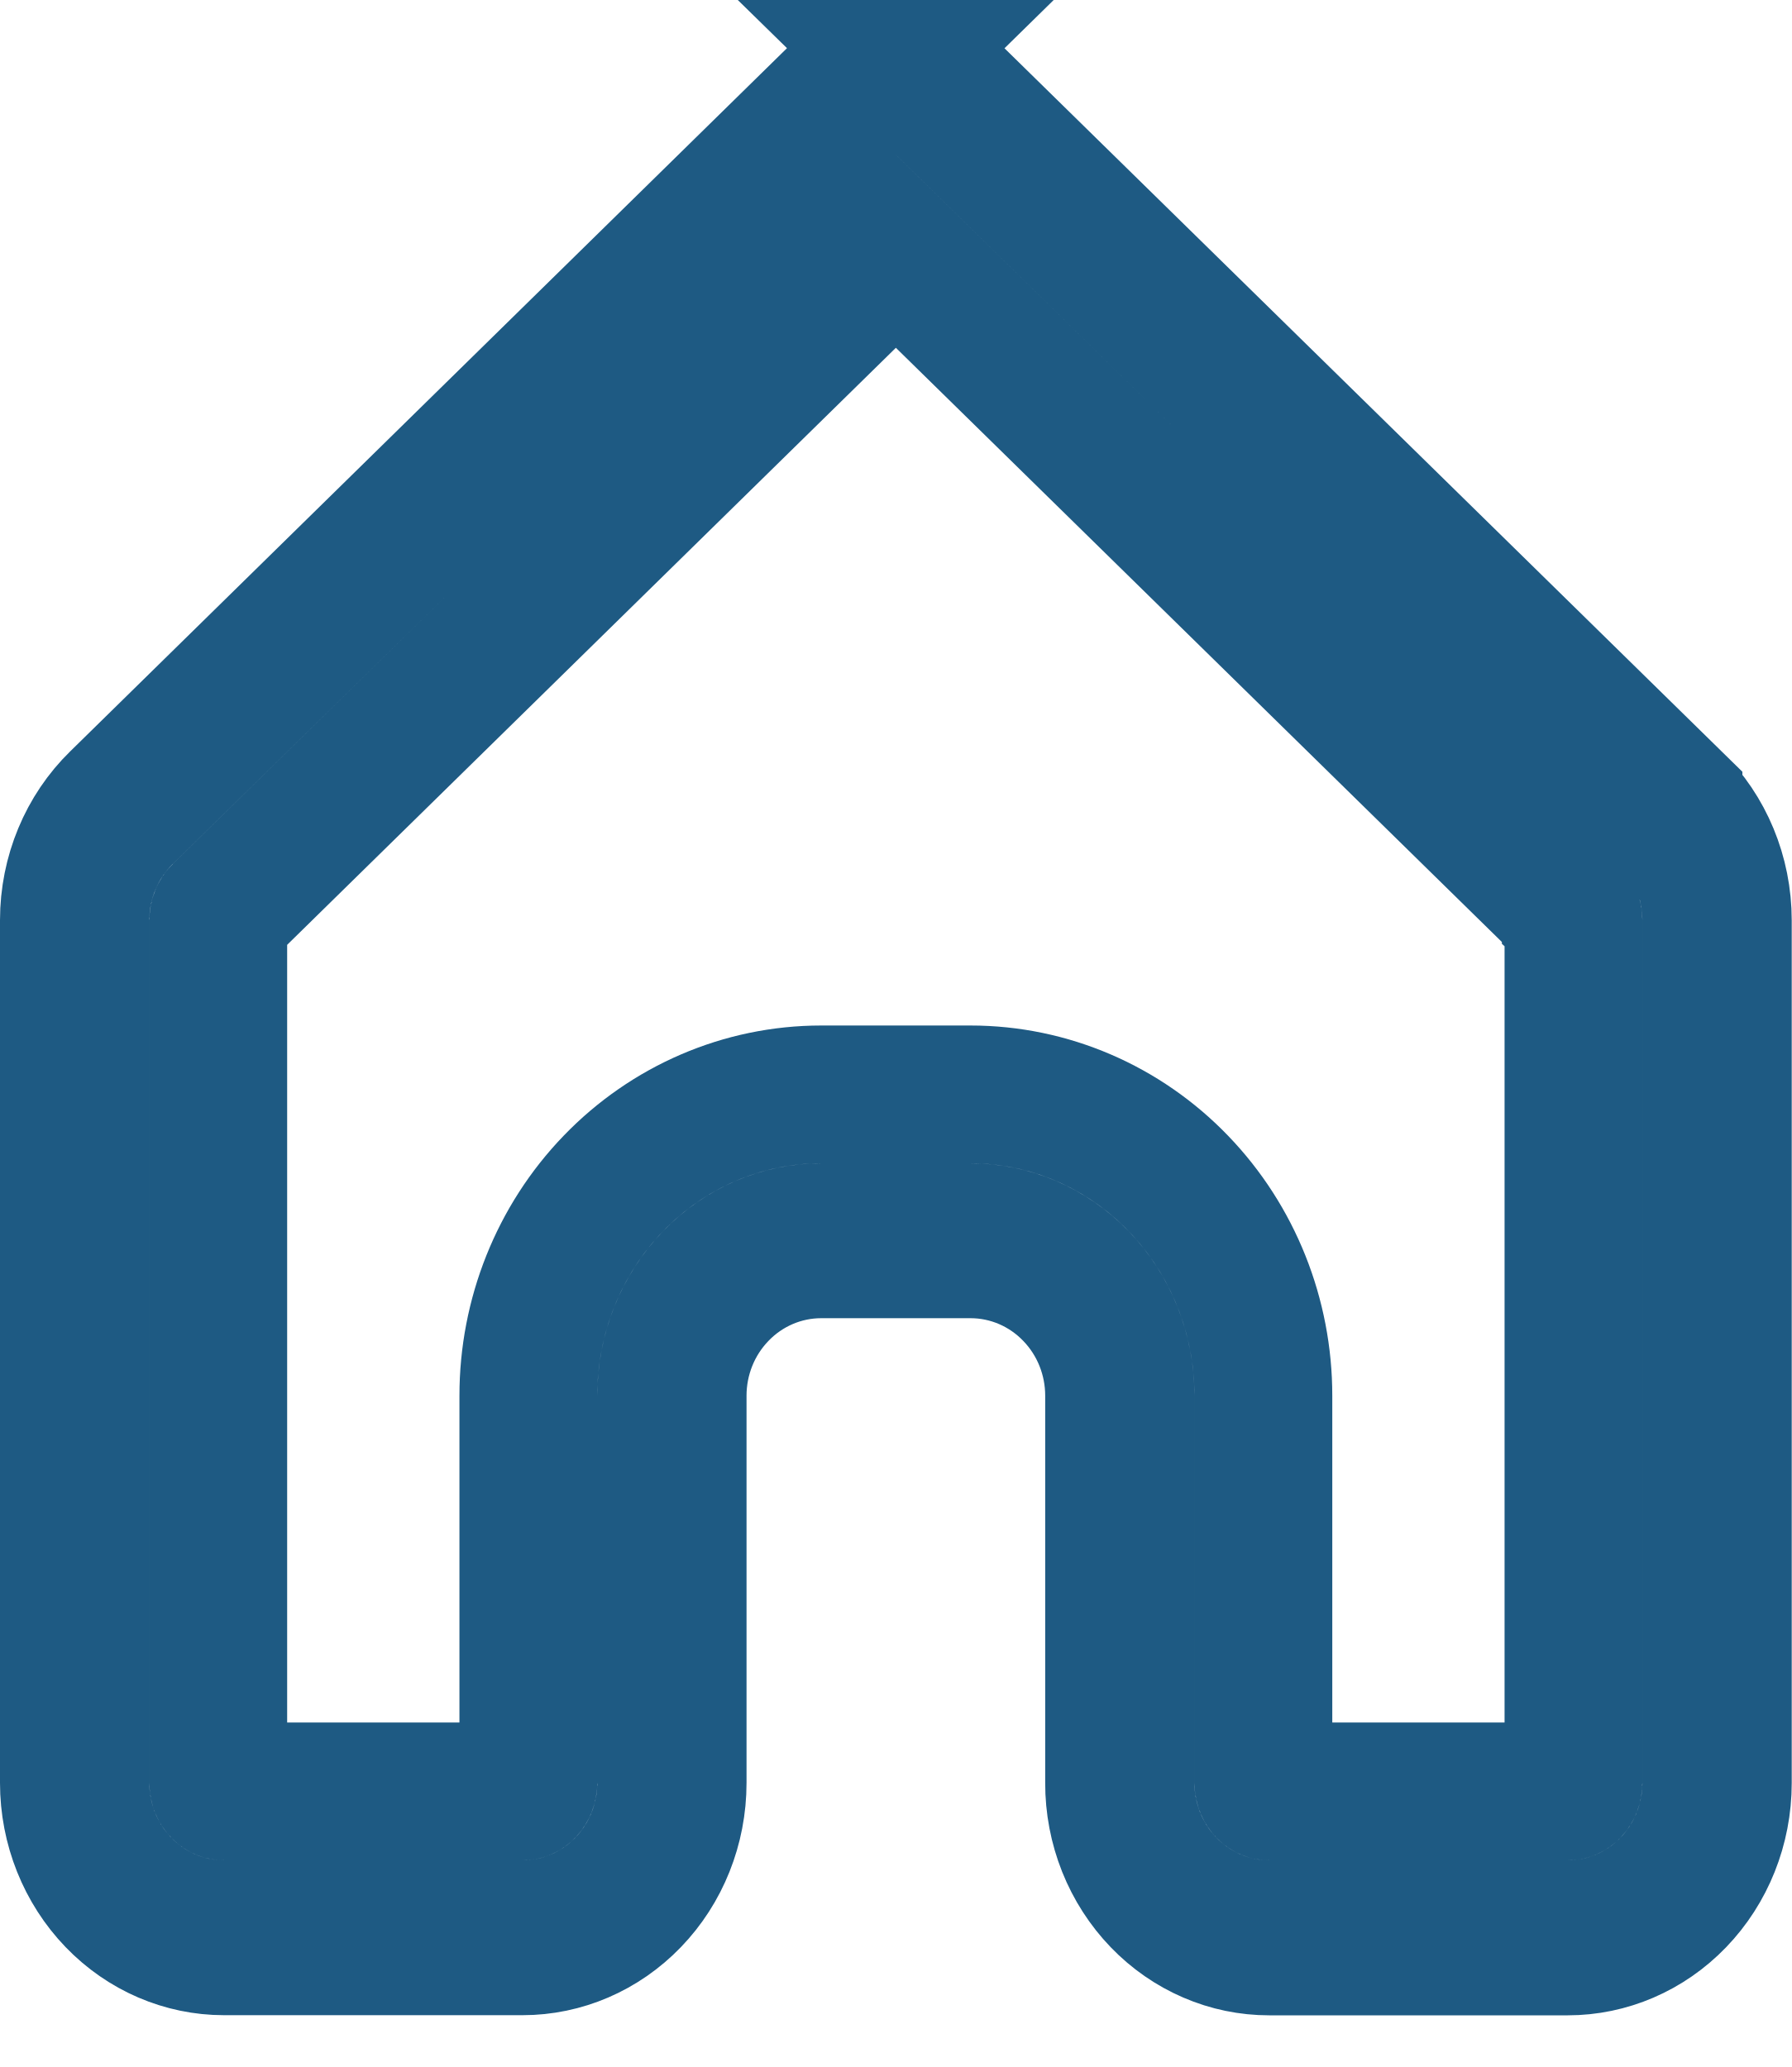
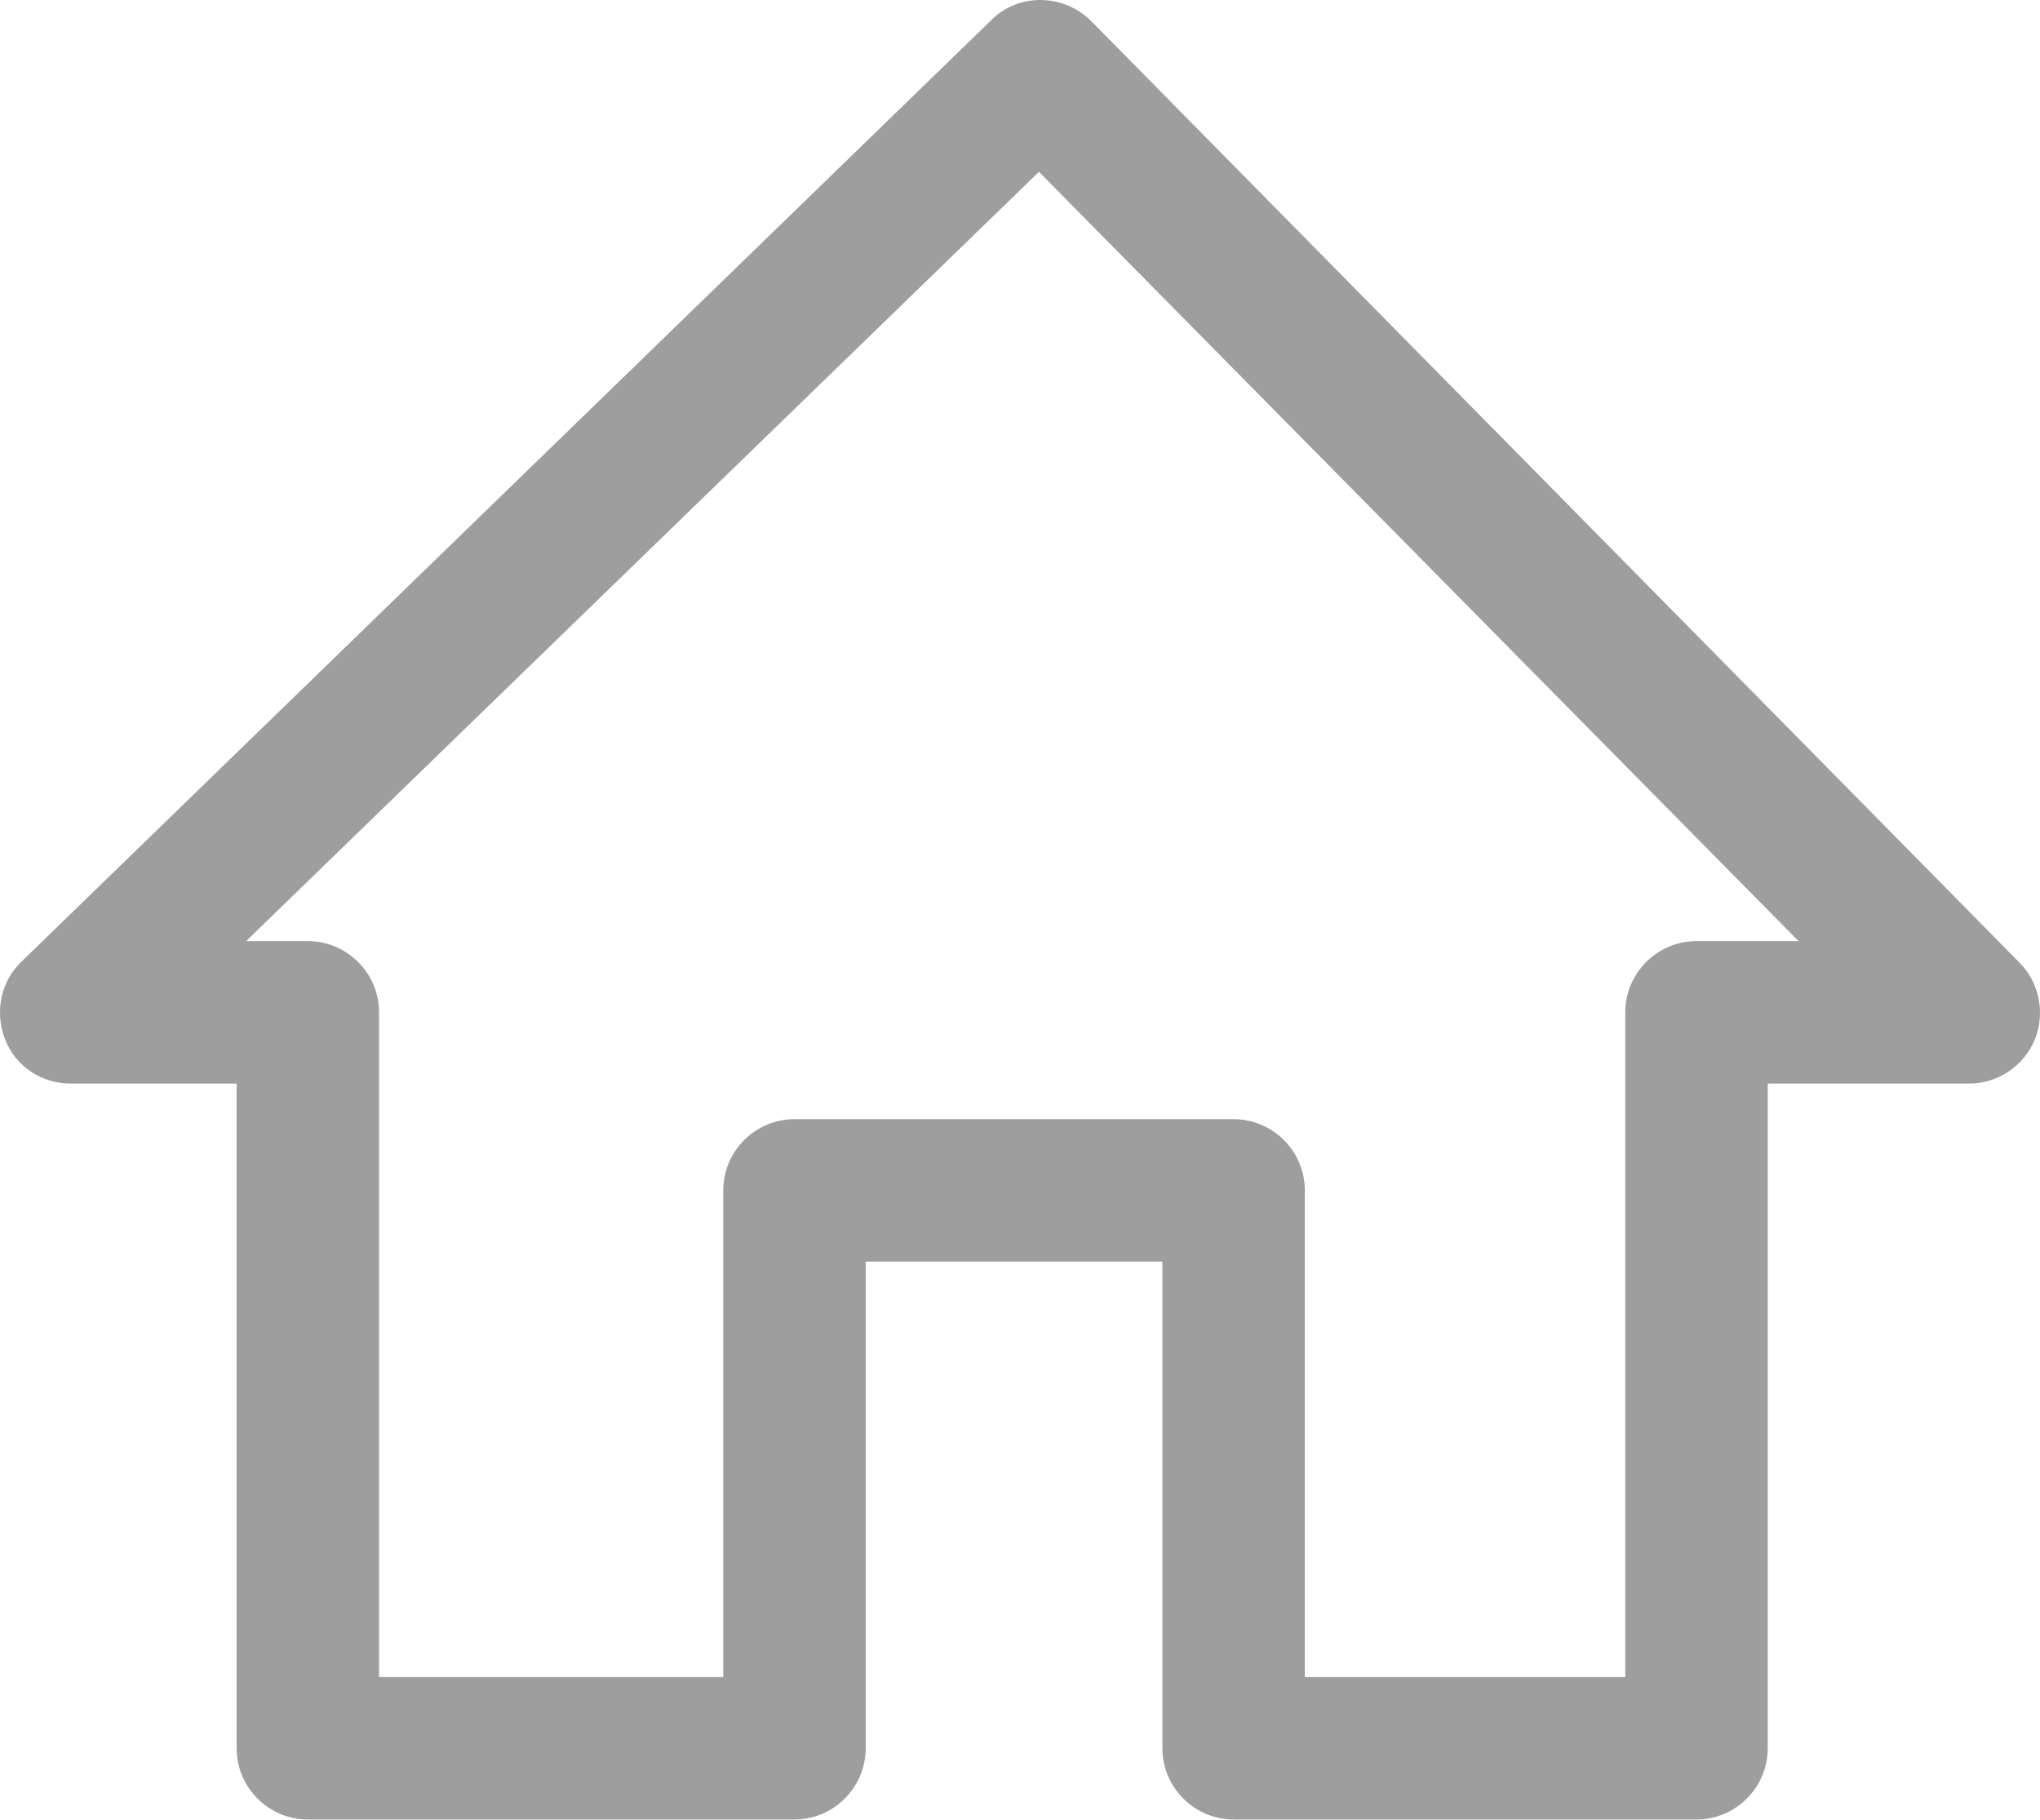
- <svg xmlns="http://www.w3.org/2000/svg" width="26" height="30" viewBox="0 0 26 30" fill="none">
-   <g filter="url(#filter0_b_2109_186)">
-     <path d="M13.7 1.532L13.171 1.014C13.397 1.049 13.613 1.156 13.788 1.328L13.788 1.328L24.284 11.621L24.284 11.622C24.736 12.065 25 12.692 25 13.358V25.878C25 26.519 24.754 27.126 24.328 27.568C23.903 28.009 23.335 28.25 22.75 28.25H18.417C18.126 28.25 17.838 28.191 17.567 28.074C17.297 27.958 17.049 27.787 16.838 27.568C16.627 27.349 16.458 27.087 16.342 26.797C16.226 26.506 16.166 26.193 16.167 25.877V25.876V20.256C16.167 19.705 15.956 19.169 15.569 18.768C15.182 18.365 14.648 18.132 14.083 18.132H11.917C11.352 18.132 10.818 18.365 10.431 18.768C10.044 19.169 9.833 19.705 9.833 20.256V25.876C9.833 26.517 9.588 27.124 9.161 27.566C8.736 28.007 8.168 28.248 7.583 28.248H3.25C2.665 28.248 2.097 28.007 1.672 27.566C1.246 27.124 1 26.517 1 25.876V13.355C1 12.692 1.264 12.063 1.718 11.62L1.719 11.619L10.511 2.992V2.996L12.212 1.328C12.387 1.157 12.603 1.05 12.829 1.014L12.3 1.533L1.804 11.828L1.803 11.829C1.6 12.029 1.44 12.267 1.332 12.529C1.223 12.79 1.167 13.071 1.167 13.354V13.355V25.876C1.167 26.428 1.378 26.964 1.764 27.365C2.152 27.767 2.685 28 3.25 28H7.583C8.148 28 8.682 27.767 9.069 27.365C9.456 26.964 9.667 26.428 9.667 25.876V20.256C9.667 19.616 9.912 19.008 10.339 18.566C10.764 18.125 11.332 17.884 11.917 17.884H14.083C14.668 17.884 15.236 18.125 15.661 18.566C16.088 19.008 16.333 19.616 16.333 20.256V25.876C16.333 26.428 16.544 26.964 16.931 27.365C17.318 27.767 17.852 28 18.417 28H22.75C23.315 28 23.848 27.767 24.236 27.365C24.622 26.964 24.833 26.428 24.833 25.876V13.356C24.833 13.355 24.833 13.355 24.833 13.355C24.833 13.072 24.778 12.791 24.669 12.529C24.561 12.266 24.4 12.027 24.197 11.826L24.195 11.825L13.7 1.532ZM22.833 13.355V13.355V25.876C22.833 25.921 22.816 25.956 22.796 25.977C22.777 25.996 22.76 26 22.75 26H18.417C18.407 26 18.389 25.996 18.371 25.977C18.351 25.956 18.333 25.921 18.333 25.876V20.256C18.333 19.108 17.894 18 17.101 17.178C16.308 16.354 15.223 15.884 14.083 15.884H11.917C10.777 15.884 9.693 16.354 8.899 17.178C8.106 18 7.667 19.108 7.667 20.256V25.876C7.667 25.92 7.649 25.956 7.629 25.977C7.611 25.996 7.593 26 7.583 26H3.25C3.24 26 3.223 25.996 3.204 25.977C3.184 25.956 3.167 25.921 3.167 25.876V13.357C3.167 13.335 3.171 13.314 3.179 13.296C3.186 13.278 3.196 13.264 3.206 13.255C3.206 13.255 3.206 13.255 3.206 13.255L13 3.647L22.794 13.252C22.794 13.252 22.794 13.252 22.794 13.253C22.804 13.262 22.814 13.276 22.821 13.294C22.829 13.312 22.833 13.333 22.833 13.355Z" stroke="#1E5A83" stroke-width="2" />
-   </g>
-   <defs>
-     <filter id="filter0_b_2109_186" x="-4" y="-4" width="34" height="37.25" filterUnits="userSpaceOnUse" color-interpolation-filters="sRGB">
-       <feFlood flood-opacity="0" result="BackgroundImageFix" />
-       <feGaussianBlur in="BackgroundImageFix" stdDeviation="2" />
-       <feComposite in2="SourceAlpha" operator="in" result="effect1_backgroundBlur_2109_186" />
-       <feBlend mode="normal" in="SourceGraphic" in2="effect1_backgroundBlur_2109_186" result="shape" />
-     </filter>
-   </defs>
+ <svg xmlns="http://www.w3.org/2000/svg" width="37" height="33" viewBox="0 0 37 33" fill="none">
+   <path d="M1.278 19.649H4.292V31.704C4.292 32.414 4.873 32.995 5.583 32.995H14.409C15.12 32.995 15.701 32.414 15.701 31.704V22.878H21.083V31.704C21.083 32.414 21.664 32.995 22.375 32.995H30.77C31.48 32.995 32.062 32.414 32.062 31.704V19.649H35.721C36.238 19.649 36.711 19.326 36.905 18.852C37.099 18.379 36.991 17.819 36.625 17.453L19.791 0.382C19.296 -0.113 18.478 -0.134 17.983 0.361L0.396 17.432C0.008 17.798 -0.1 18.357 0.094 18.852C0.288 19.347 0.761 19.649 1.278 19.649ZM18.844 3.116L32.621 17.066H30.77C30.059 17.066 29.478 17.647 29.478 18.357V30.412H23.666V21.586C23.666 20.876 23.085 20.295 22.374 20.295H14.409C13.699 20.295 13.118 20.876 13.118 21.586V30.412H6.875V18.357C6.875 17.647 6.294 17.066 5.583 17.066H4.464L18.844 3.116Z" fill="#9E9E9E" />
</svg>
